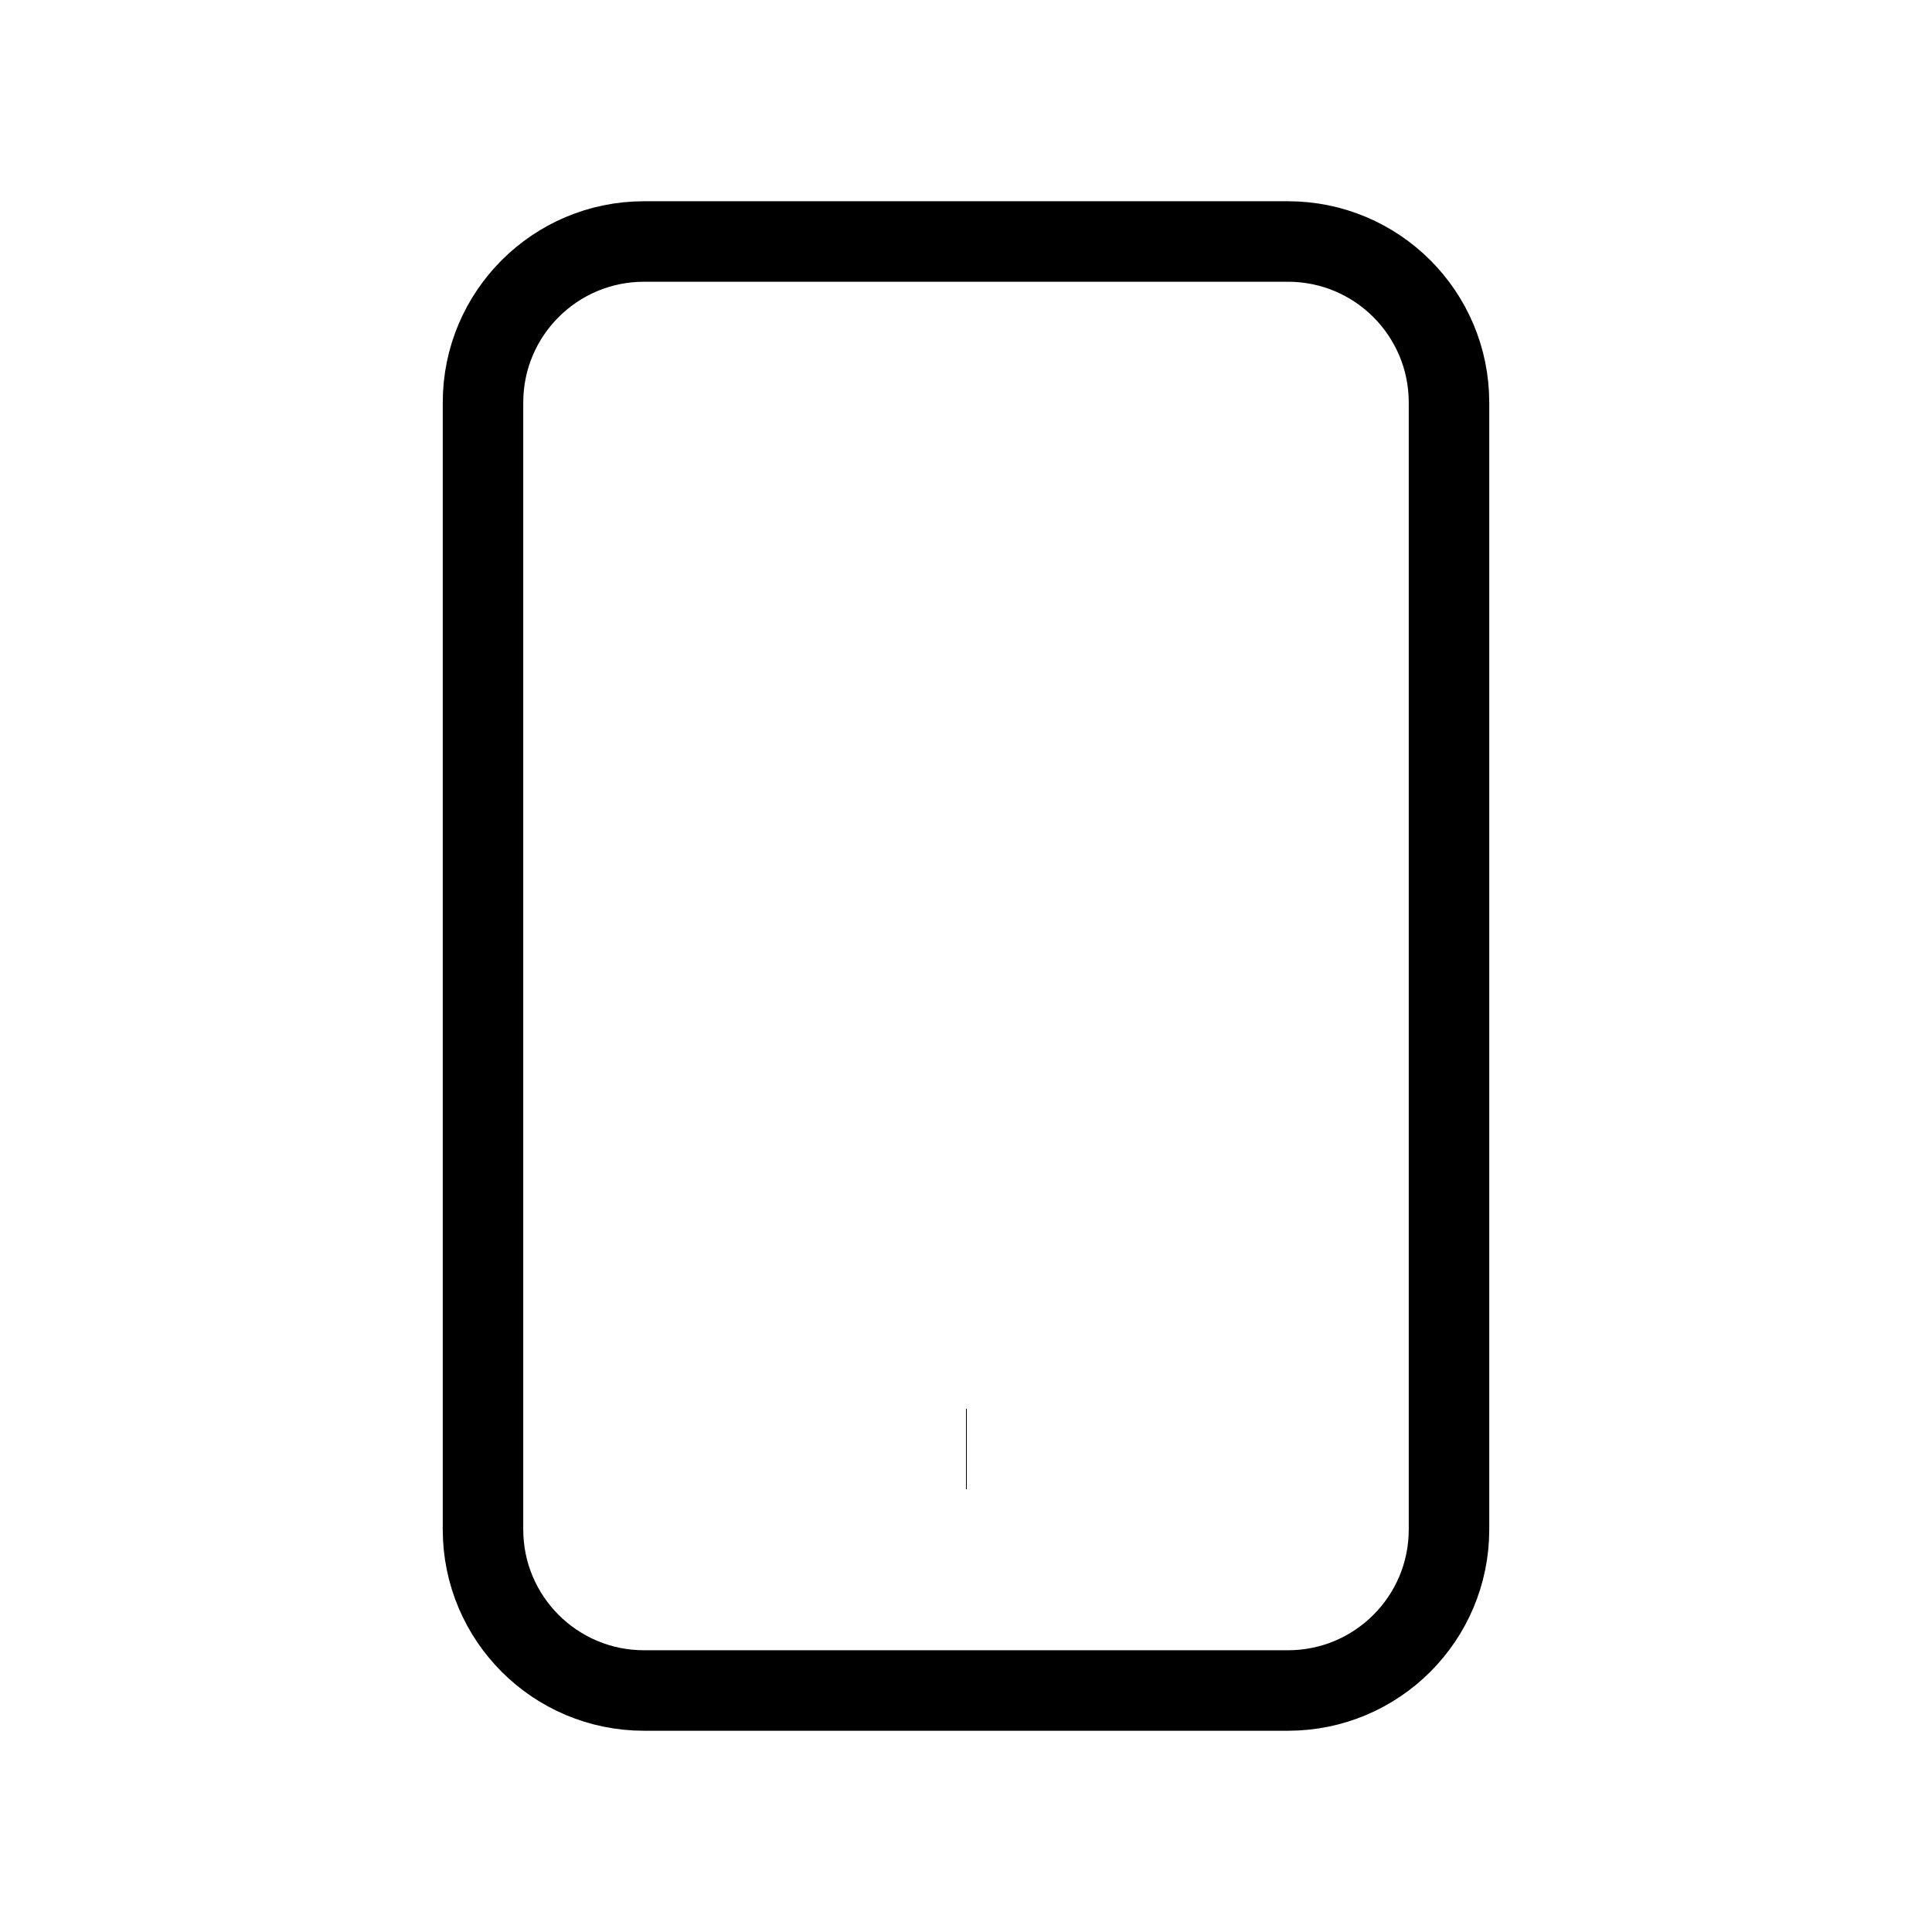
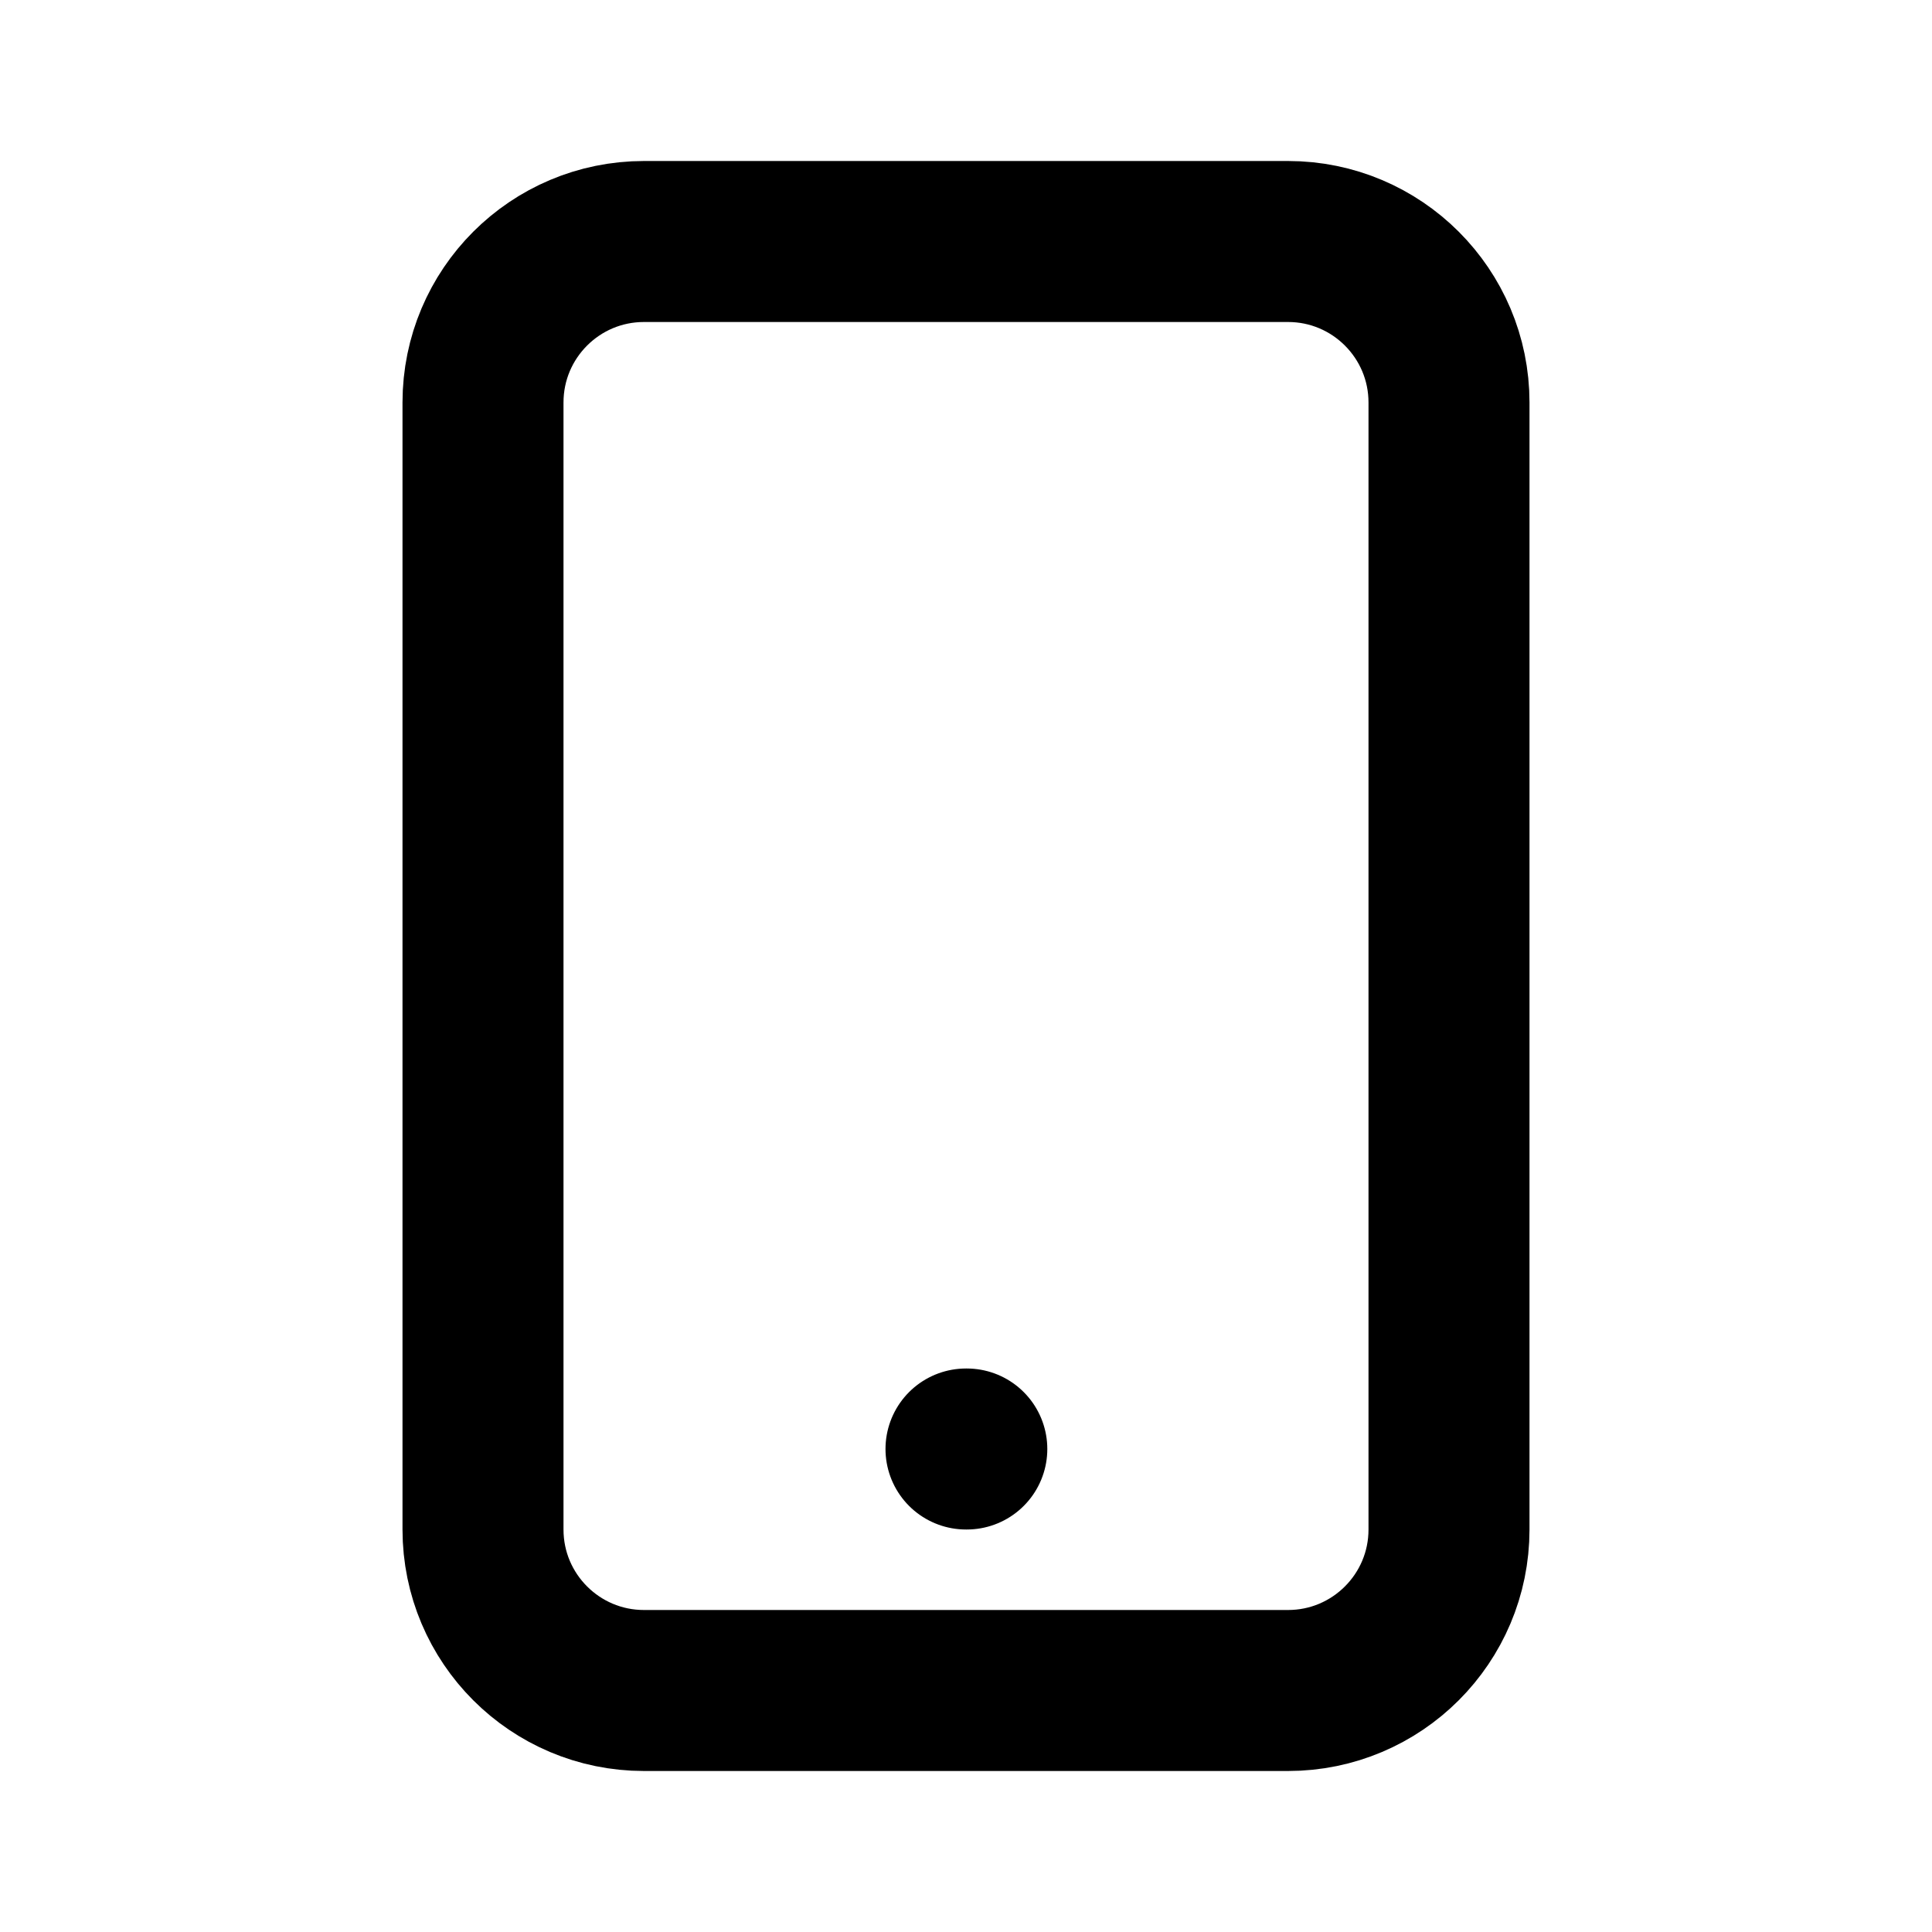
<svg xmlns="http://www.w3.org/2000/svg" className="w-6 h-6" fill="none" stroke="currentColor" viewBox="0 0 24 24">
-   <path strokeLinecap="round" strokeLinejoin="round" strokeWidth="2" d="M12 18h.01M8 21h8a2 2 0 002-2V5a2 2 0 00-2-2H8a2 2 0 00-2 2v14a2 2 0 002 2z" />
+   <path stroke-linecap="round" stroke-linejoin="round" stroke-width="2" d="M12 18h.01M8 21h8a2 2 0 002-2V5a2 2 0 00-2-2H8a2 2 0 00-2 2v14a2 2 0 002 2z" />
</svg>
